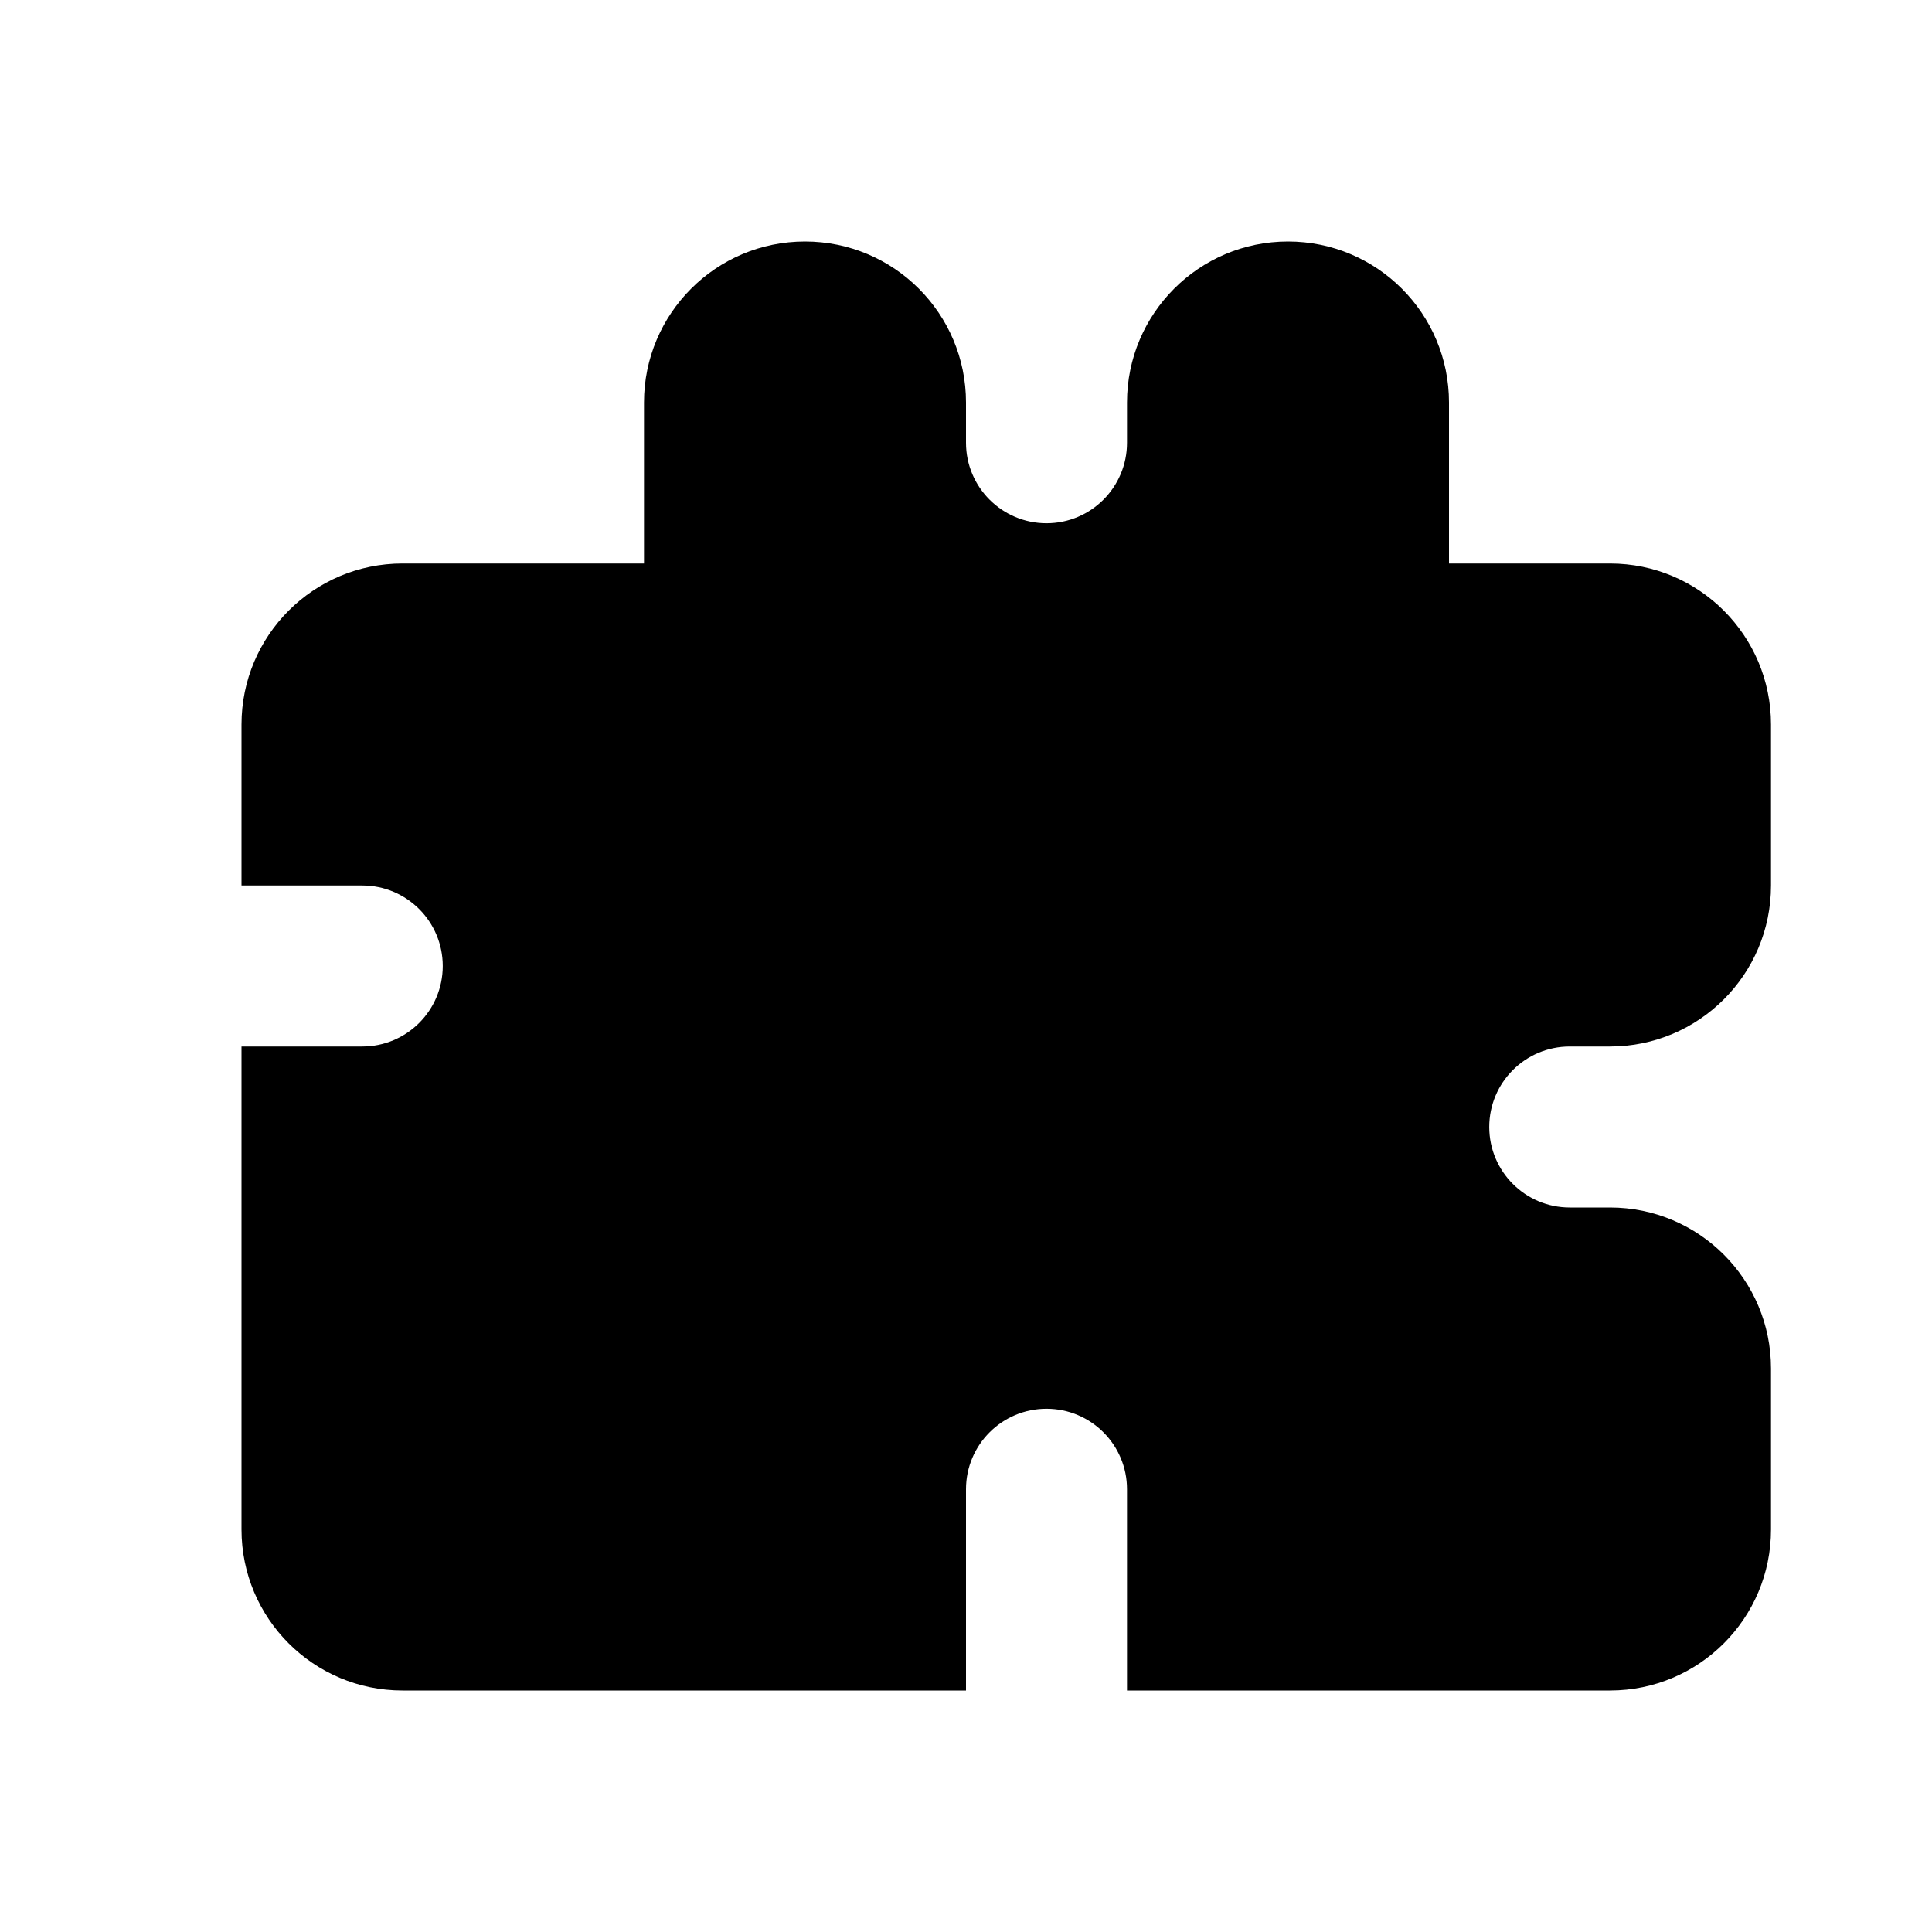
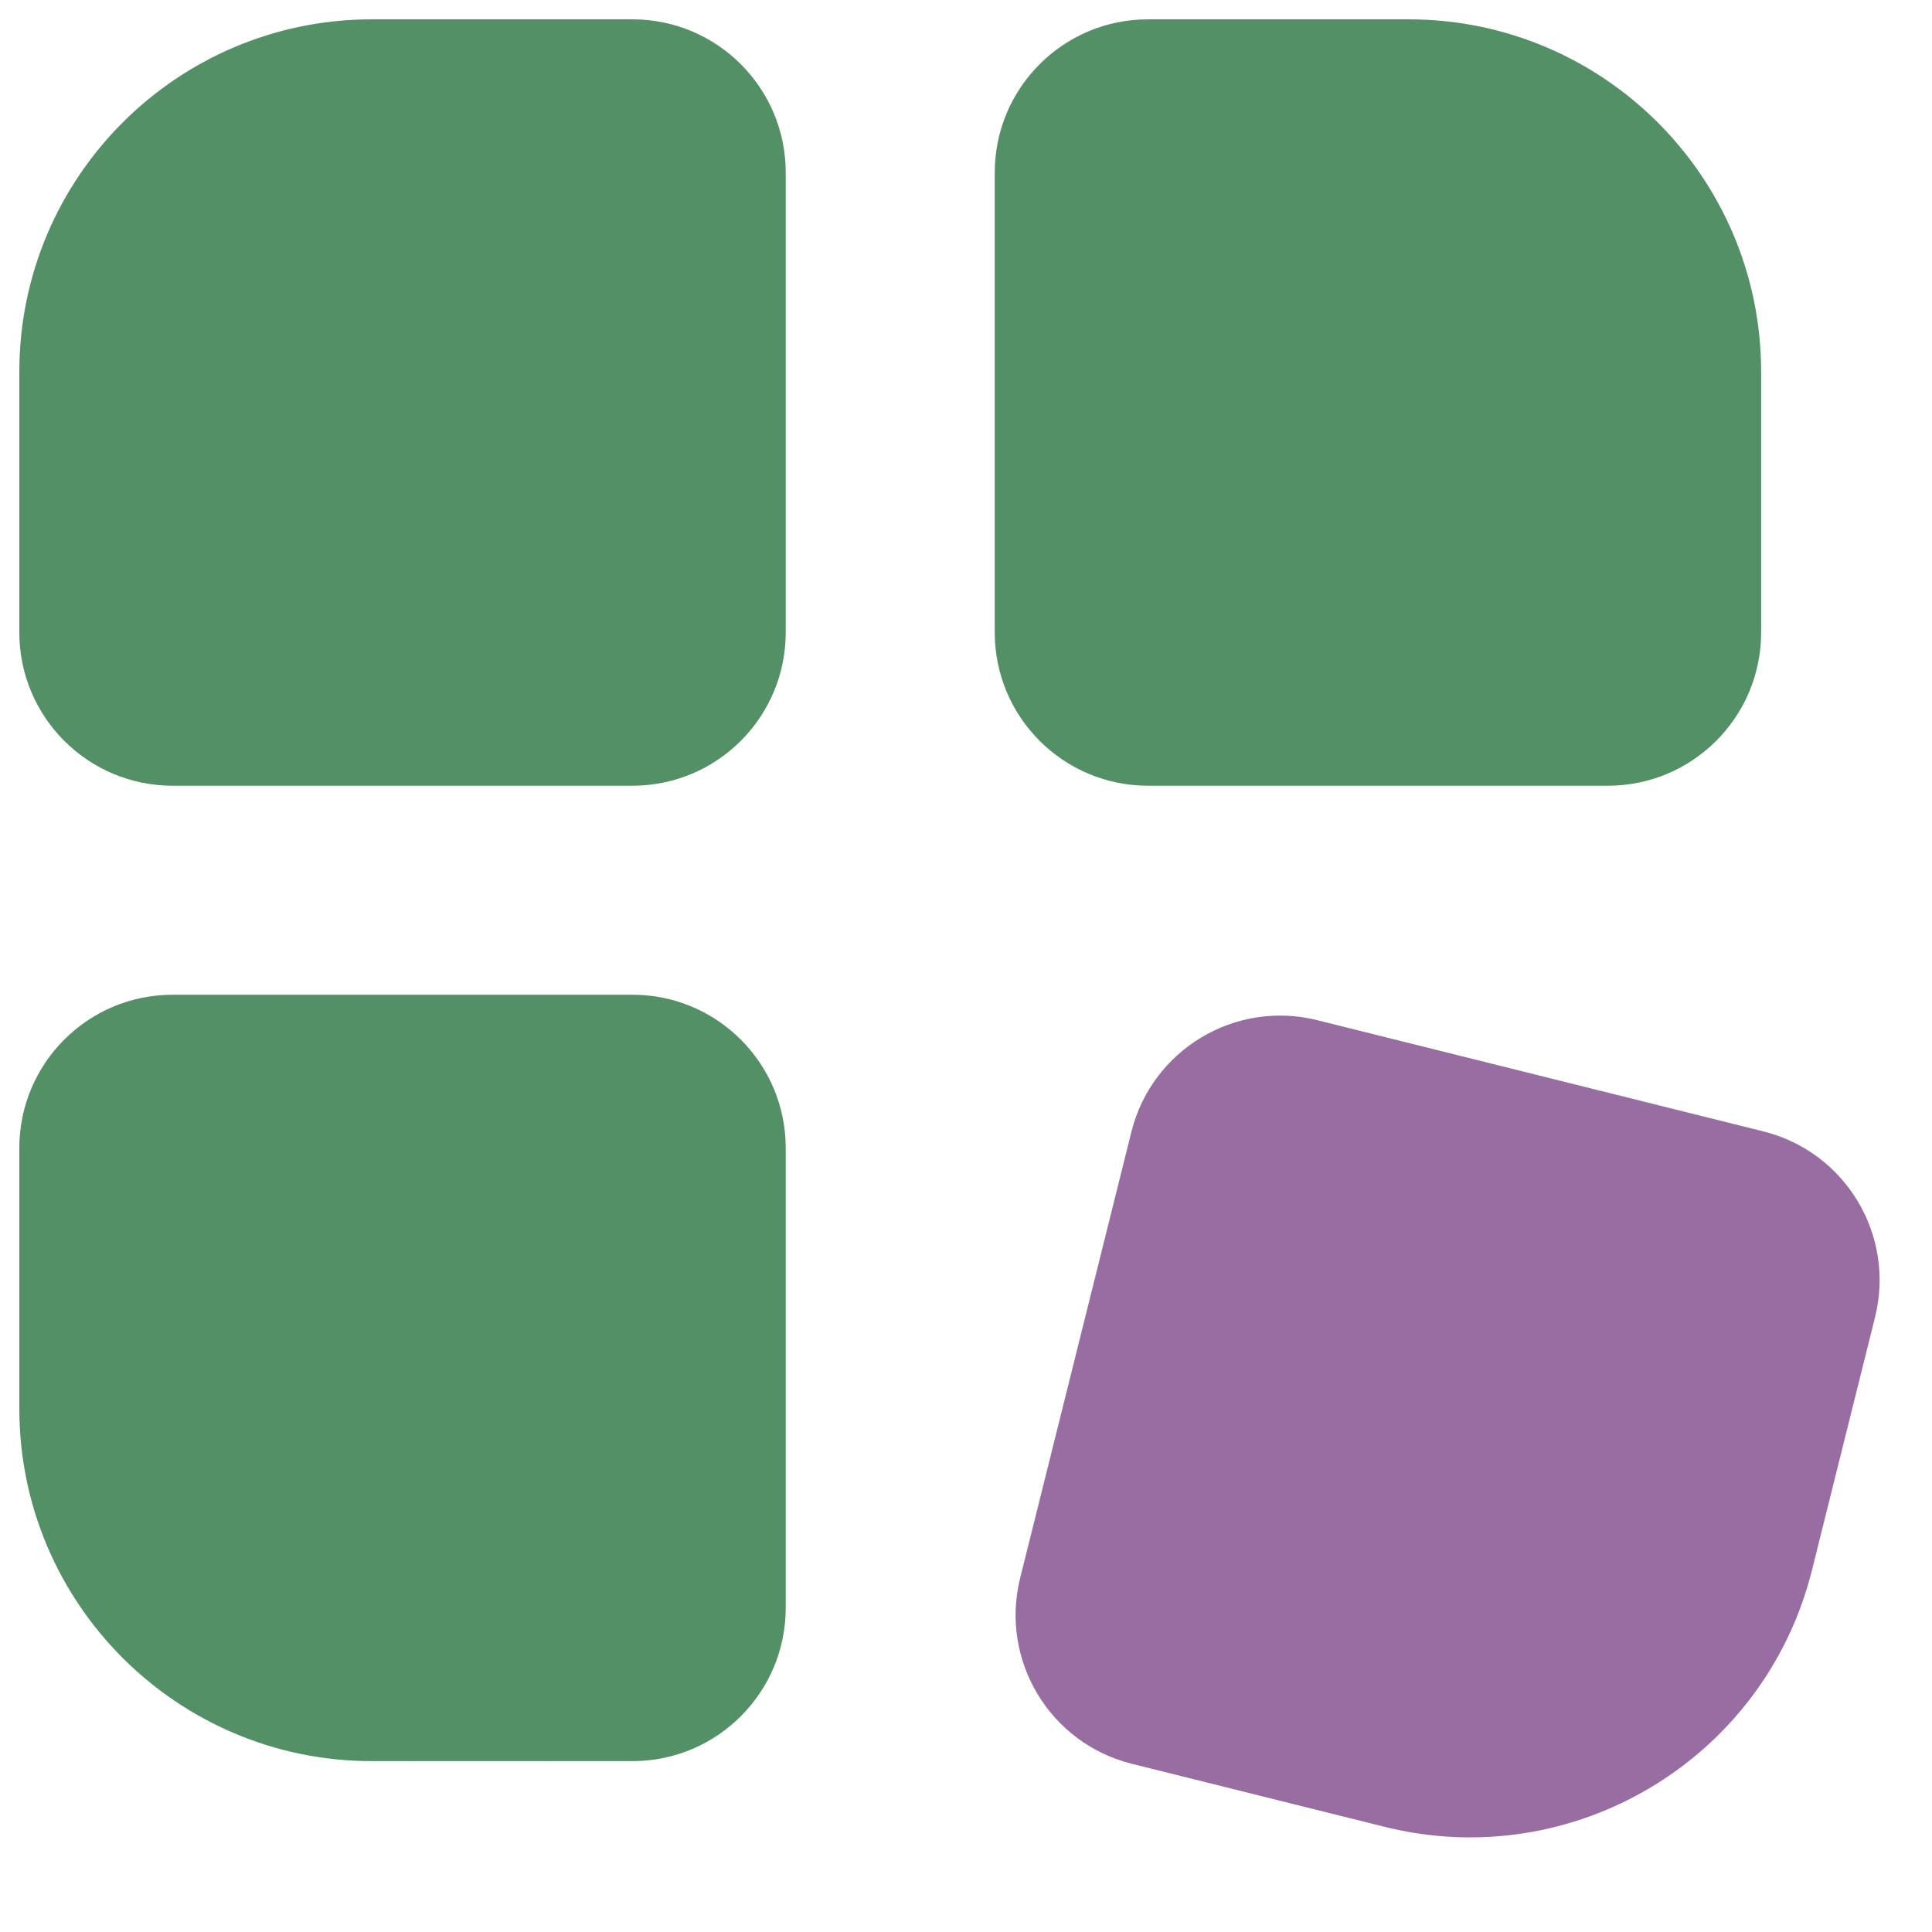
- <svg xmlns="http://www.w3.org/2000/svg" viewBox="0 0 24 24" width="24" height="24" role="img" aria-label="Puzzel.org">
-   <path fill="currentColor" d="M10 3a2 2 0 0 1 2 2v.5a1 1 0 0 0 1 1 1 1 0 0 0 1-1V5a2 2 0 0 1 4 0v2h2a2 2 0 0 1 2 2v2a2 2 0 0 1-2 2h-.5a1 1 0 0 0-1 1 1 1 0 0 0 1 1h.5a2 2 0 0 1 2 2v2a2 2 0 0 1-2 2h-6v-2.5a1 1 0 0 0-1-1 1 1 0 0 0-1 1V21H5a2 2 0 0 1-2-2v-6h1.5a1 1 0 0 0 1-1 1 1 0 0 0-1-1H3V9a2 2 0 0 1 2-2h3V5a2 2 0 0 1 2-2Z" />
+ <svg xmlns="http://www.w3.org/2000/svg" role="img" aria-label="Puzzel.org" viewBox="-1.11 -1.11 110.92 110.92">
+   <path fill="#549065" d="M20.24,0H35.2A8.8,8.8 0 0 1 44,8.8V35.2A8.8,8.8 0 0 1 35.2,44H8.8A8.8,8.8 0 0 1 0,35.2V20.24A20.24,20.24 0 0 1 20.24,0Z" />
+   <path fill="#549065" d="M64.8,0H79.76A20.24,20.24 0 0 1 100,20.24V35.2A8.8,8.8 0 0 1 91.2,44H64.8A8.8,8.8 0 0 1 56,35.2V8.8A8.8,8.8 0 0 1 64.8,0Z" />
+   <path fill="#549065" d="M8.8,56H35.2A8.8,8.8 0 0 1 44,64.8V91.2A8.8,8.8 0 0 1 35.2,100H20.24A20.24,20.24 0 0 1 0,79.76V64.8A8.8,8.8 0 0 1 8.8,56Z" />
+   <path fill="#986ea2" transform="rotate(14 82 82)" d="M68.8,60H95.2A8.8,8.8 0 0 1 104,68.8V83.76A20.24,20.24 0 0 1 83.76,104H68.8A8.8,8.8 0 0 1 60,95.2V68.8A8.8,8.8 0 0 1 68.8,60Z" />
</svg>
